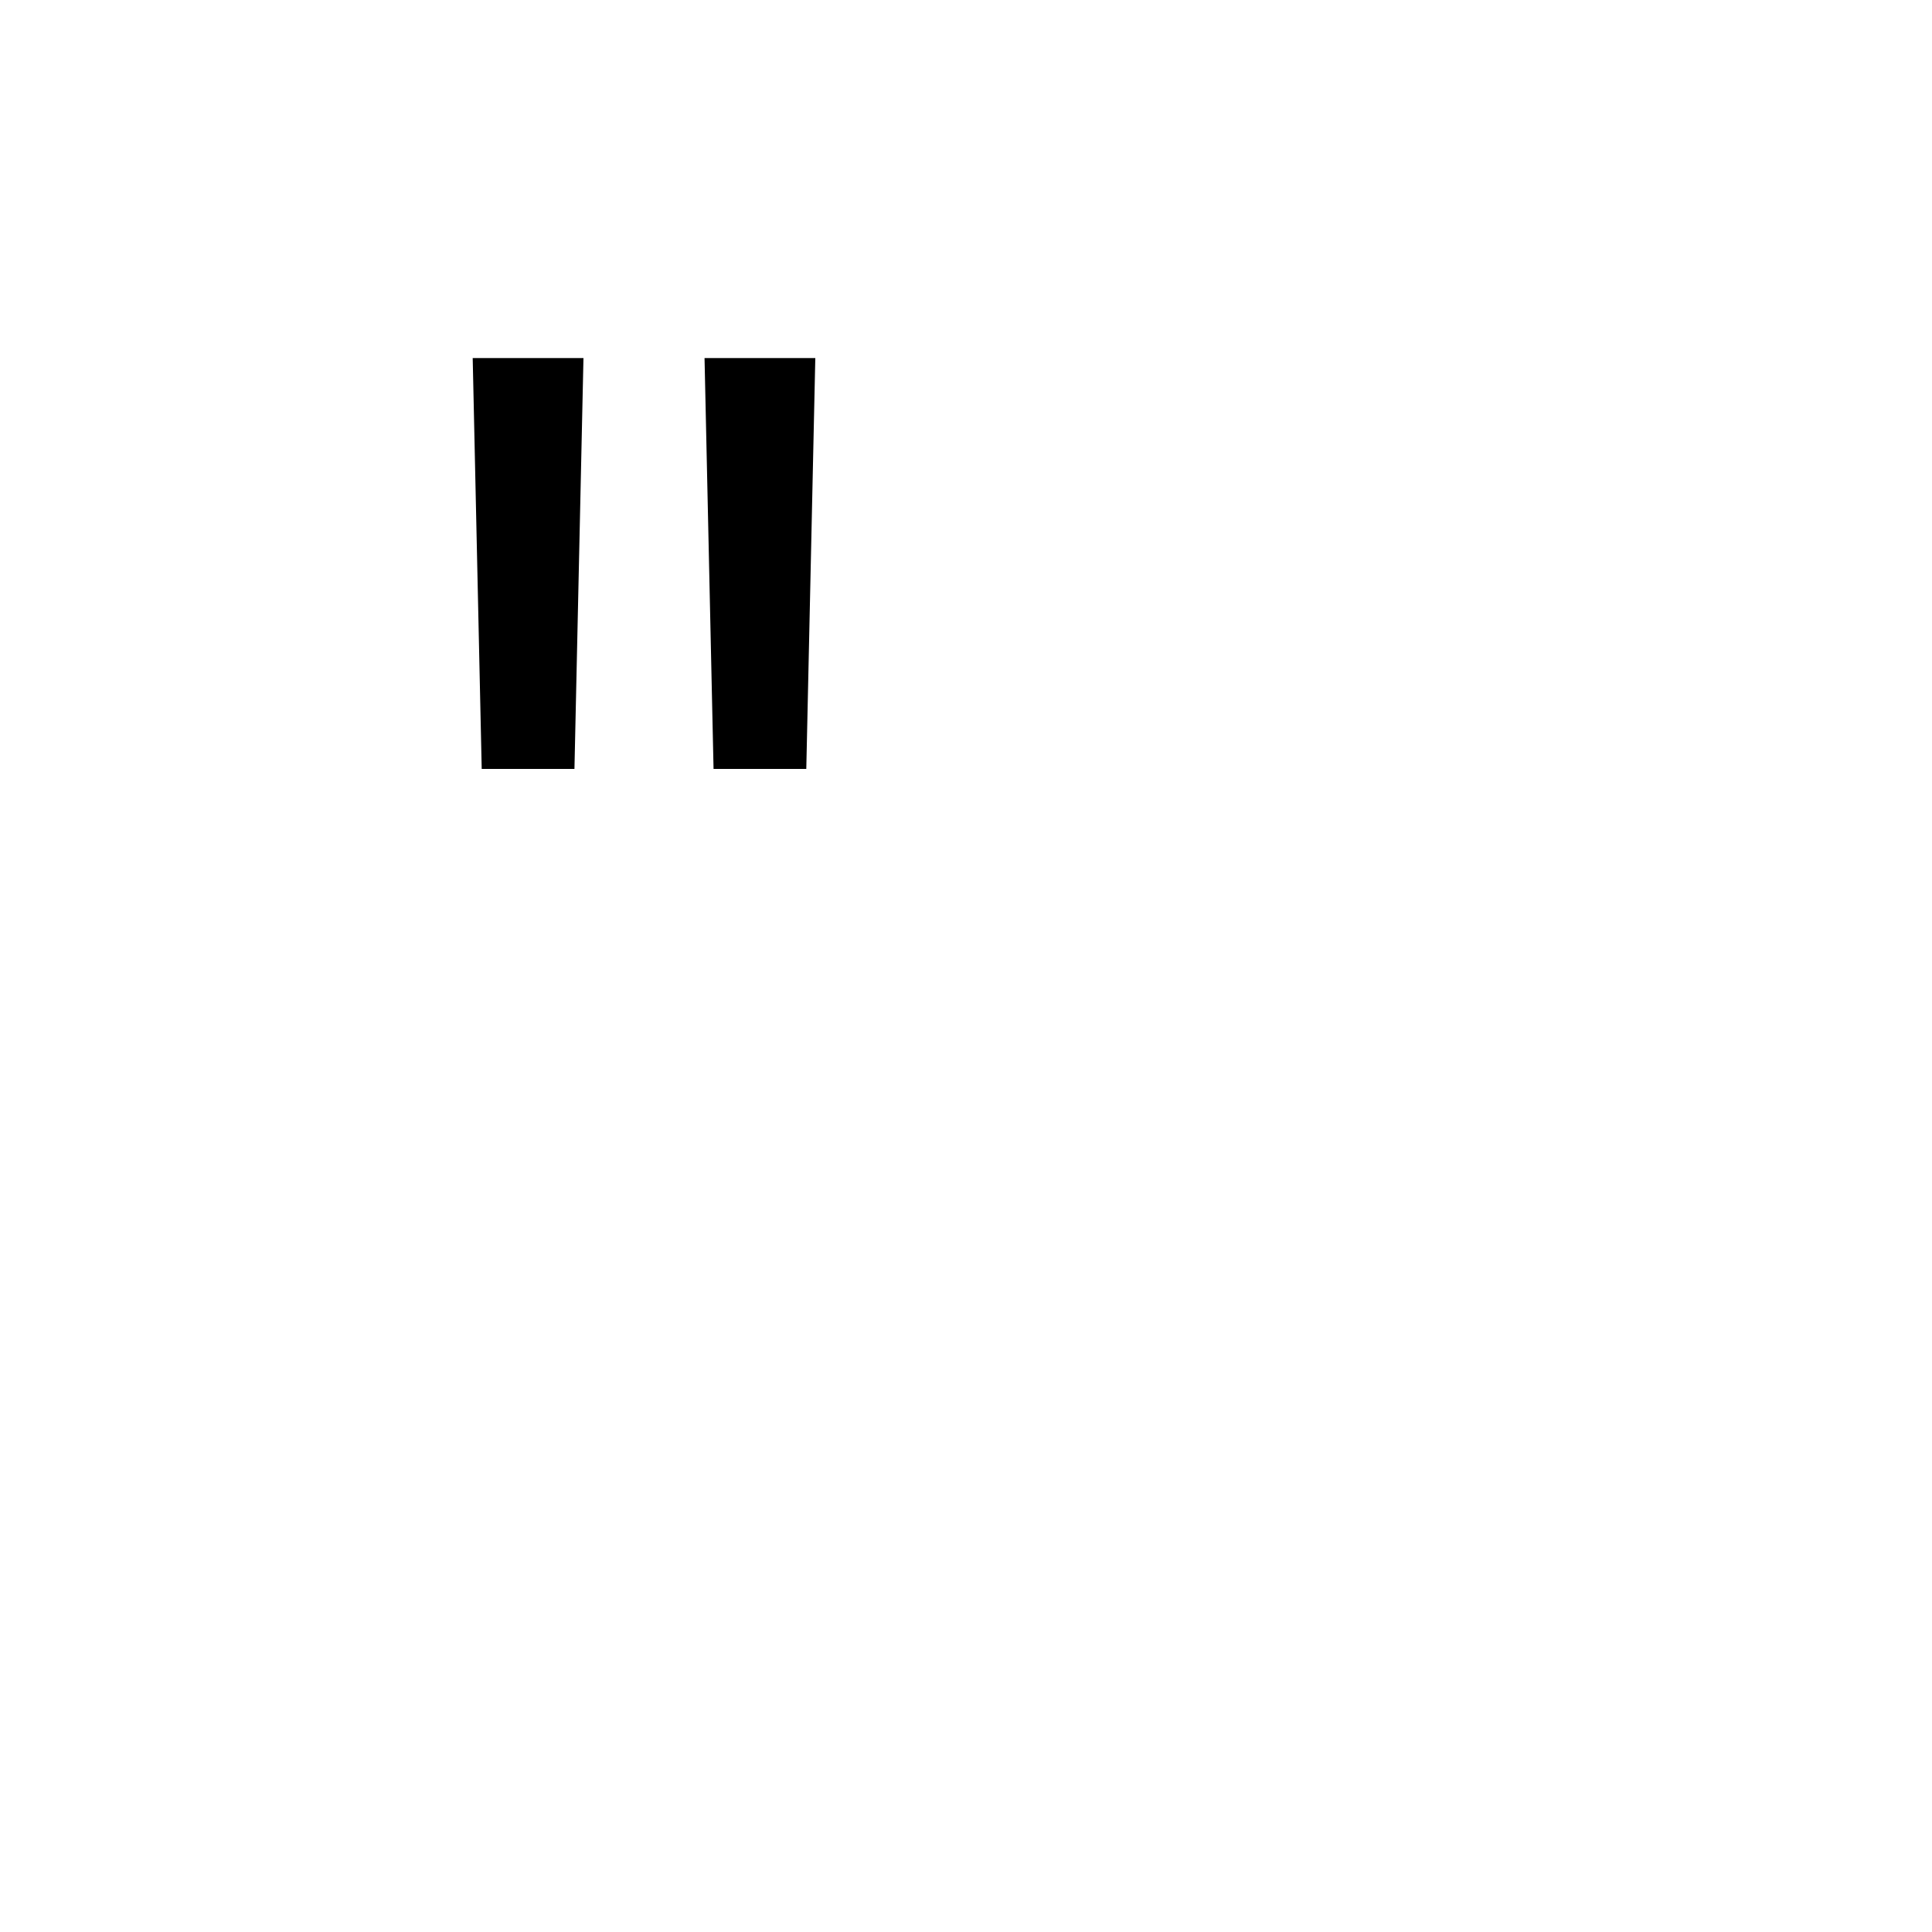
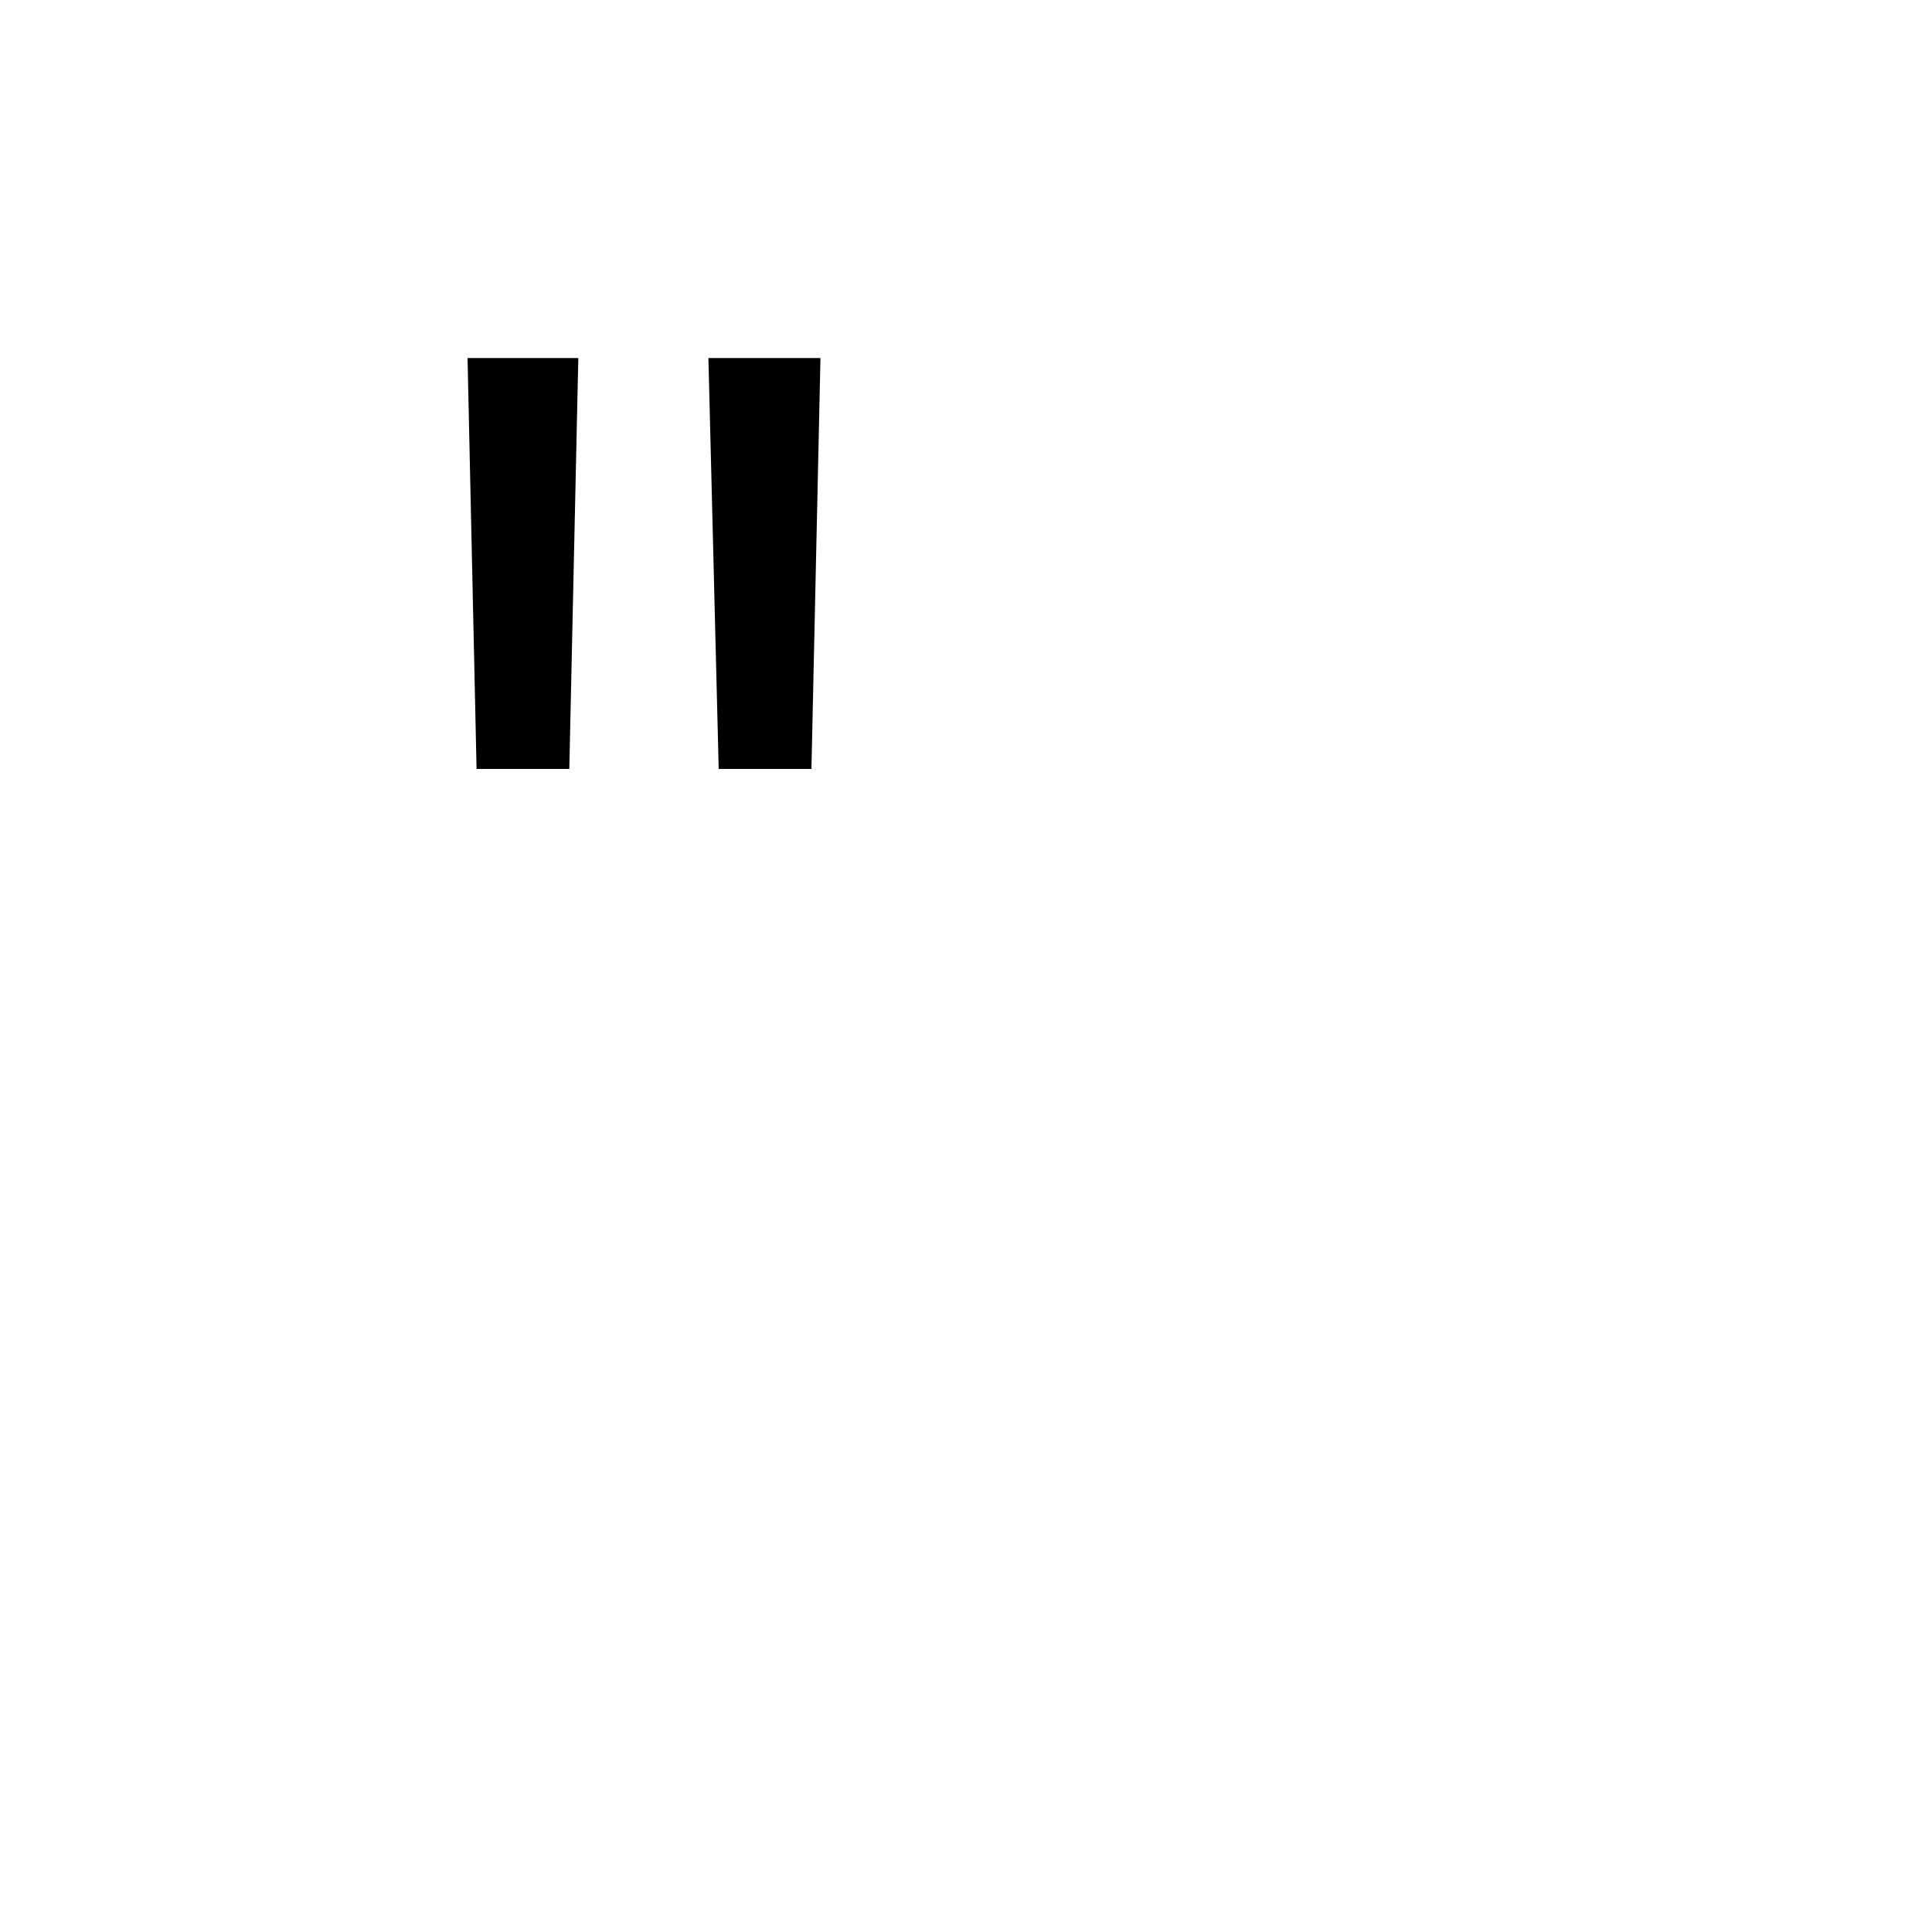
<svg xmlns="http://www.w3.org/2000/svg" viewBox="-0.25 -1.05 1.5 1.5">
-   <path d="M 0.203 -0.772 L 0.196 -0.453 L 0.124 -0.453 L 0.117 -0.772 L 0.203 -0.772 Z M 0.383 -0.772 L 0.376 -0.453 L 0.304 -0.453 L 0.297 -0.772 L 0.383 -0.772 Z" fill="black" />
+   <path d="M 0.199 -0.772 L 0.192 -0.453 L 0.12 -0.453 L 0.113 -0.772 L 0.199 -0.772 Z M 0.387 -0.772 L 0.38 -0.453 L 0.308 -0.453 L 0.3 -0.772 L 0.387 -0.772 Z" fill="black" />
</svg>
